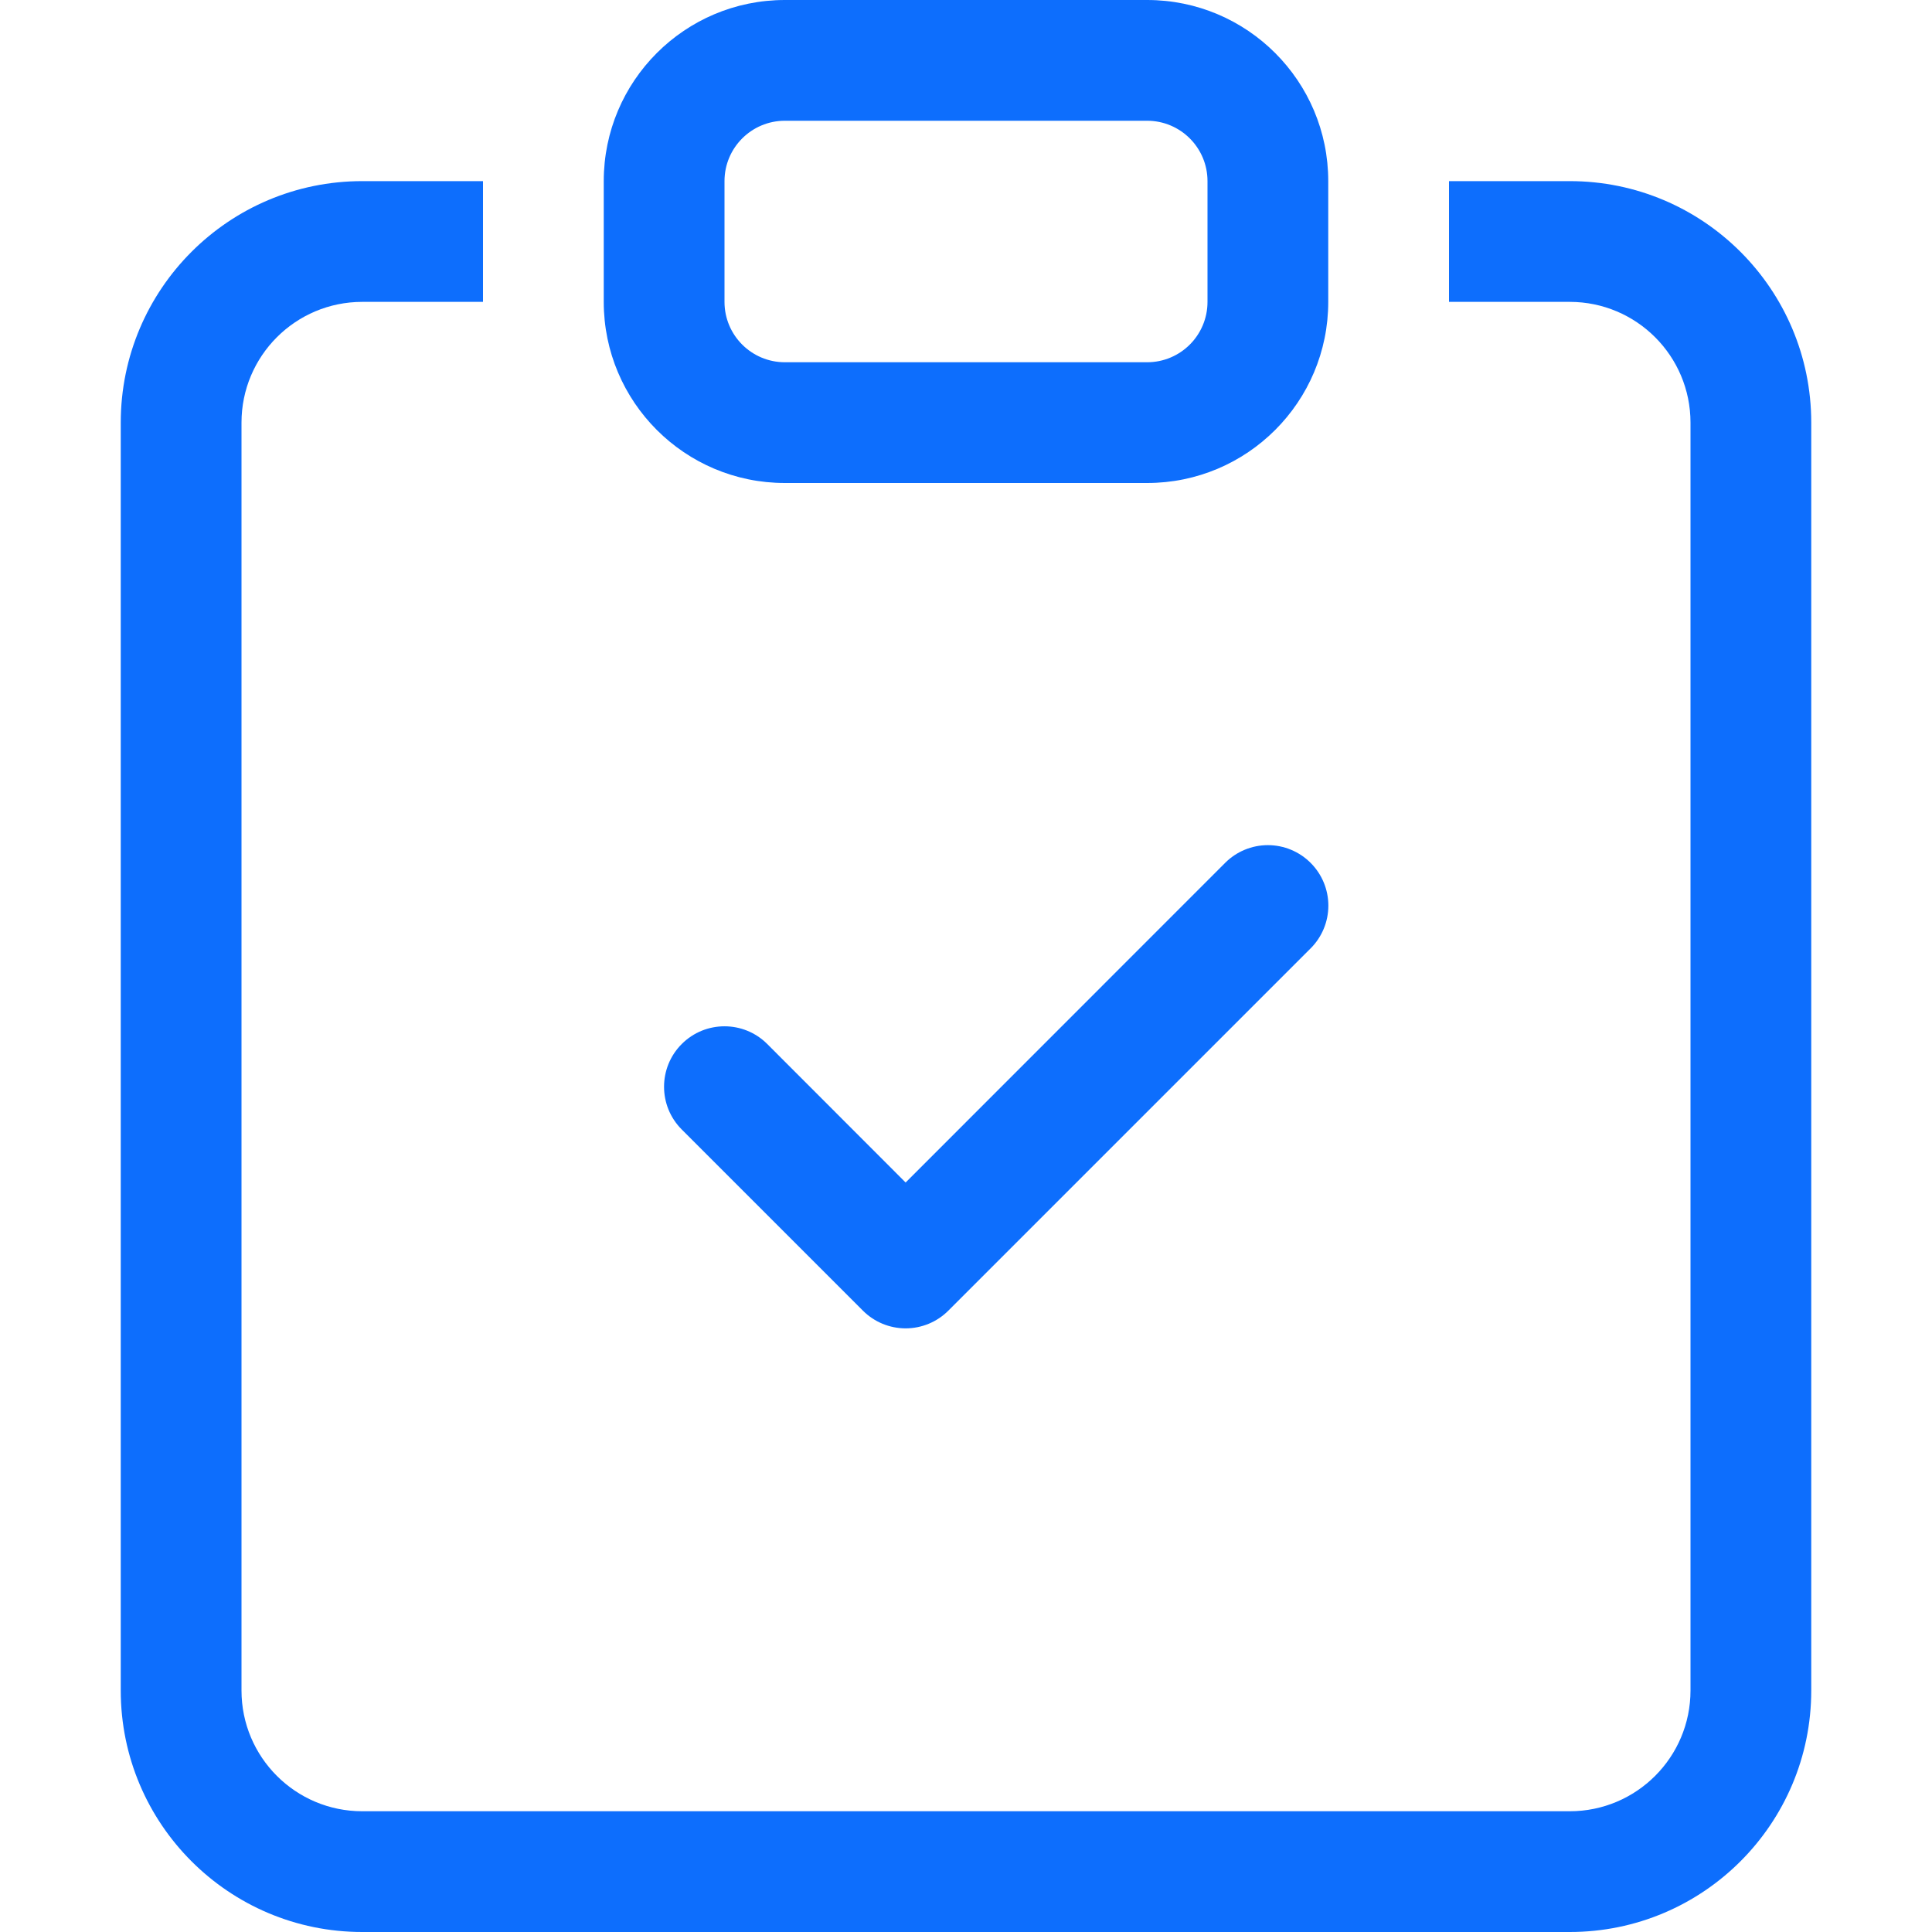
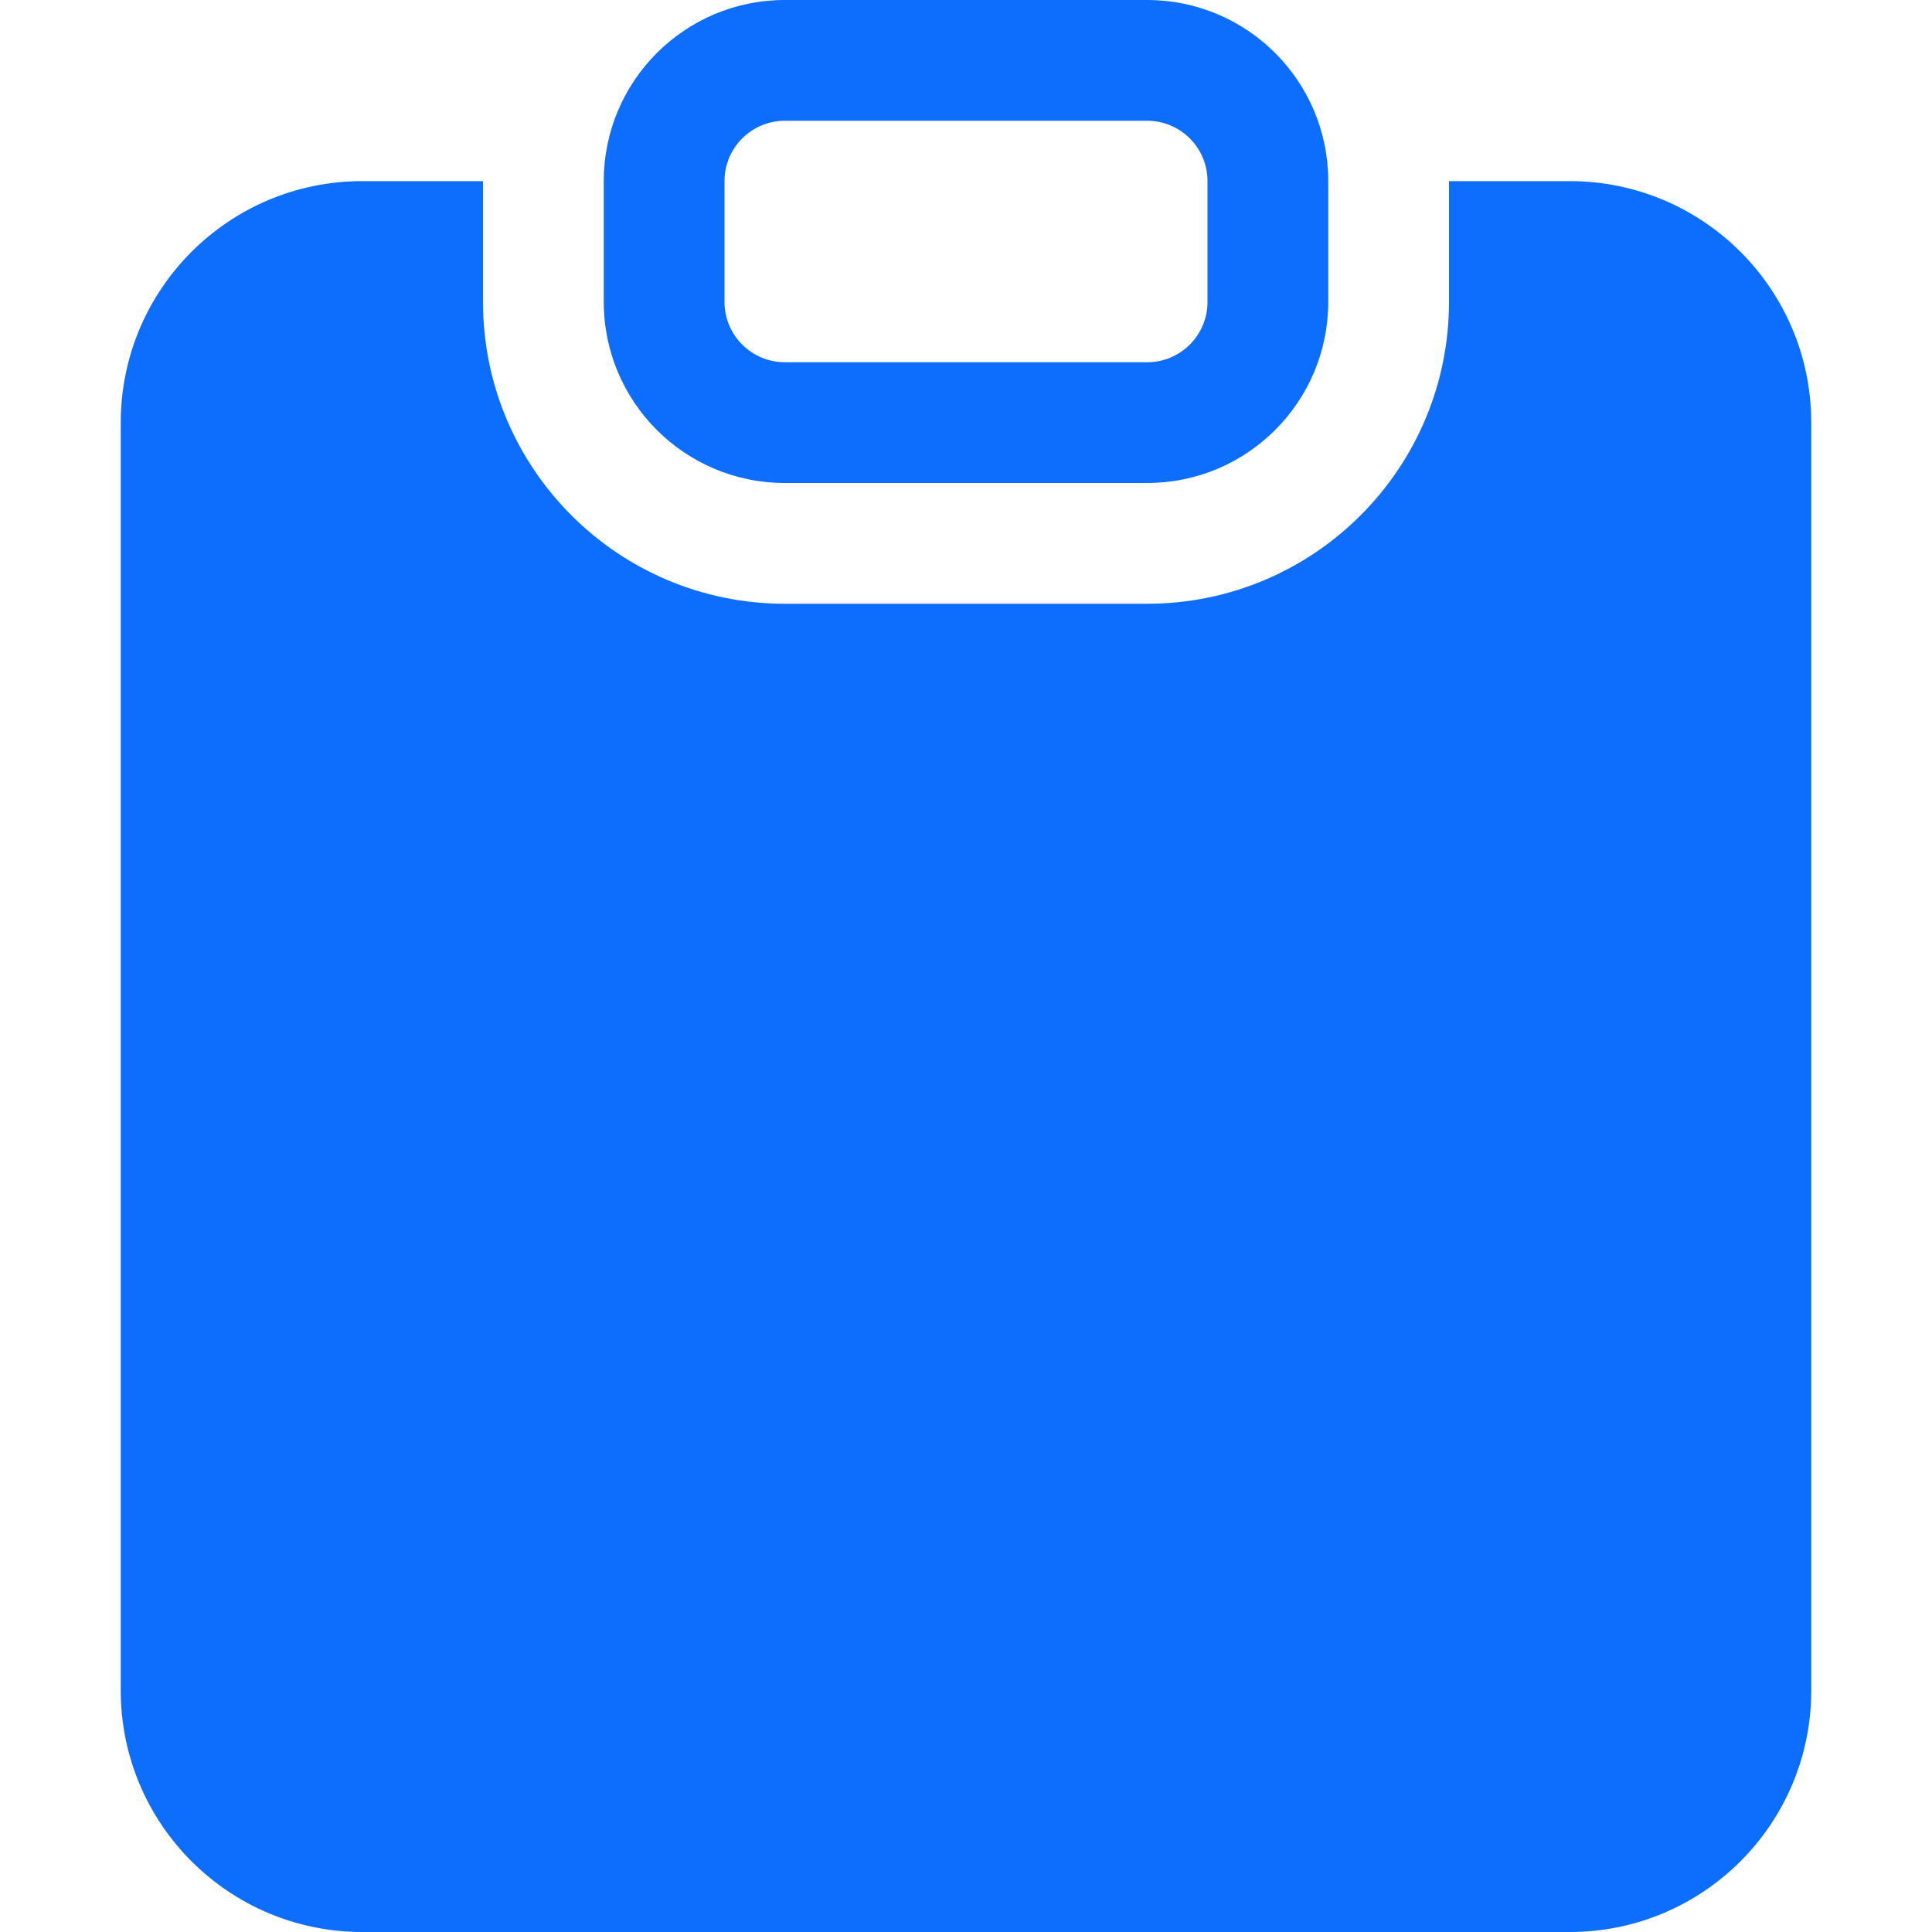
- <svg xmlns="http://www.w3.org/2000/svg" fill="#0d6efd" class="bi bi-clipboard-check" viewBox="0 0 16 16">
-   <path fill-rule="evenodd" d="M10.854 7.146a.5.5 0 0 1 0 .708l-3 3a.5.5 0 0 1-.708 0l-1.5-1.5a.5.5 0 1 1 .708-.708L7.5 9.793l2.646-2.647a.5.5 0 0 1 .708 0z" />
-   <path d="M4 1.5H3a2 2 0 0 0-2 2V14a2 2 0 0 0 2 2h10a2 2 0 0 0 2-2V3.5a2 2 0 0 0-2-2h-1v1h1a1 1 0 0 1 1 1V14a1 1 0 0 1-1 1H3a1 1 0 0 1-1-1V3.5a1 1 0 0 1 1-1h1v-1z" />
-   <path d="M9.5 1a.5.5 0 0 1 .5.5v1a.5.5 0 0 1-.5.5h-3a.5.5 0 0 1-.5-.5v-1a.5.5 0 0 1 .5-.5h3zm-3-1A1.5 1.5 0 0 0 5 1.5v1A1.5 1.5 0 0 0 6.5 4h3A1.5 1.5 0 0 0 11 2.5v-1A1.5 1.5 0 0 0 9.5 0h-3z" />
+ <svg xmlns="http://www.w3.org/2000/svg" fill="#0d6efd" class="bi bi-clipboard-fill" viewBox="0 0 16 16">
+   <path fill-rule="evenodd" d="M10 1.5a.5.5 0 0 0-.5-.5h-3a.5.5 0 0 0-.5.5v1a.5.5 0 0 0 .5.5h3a.5.5 0 0 0 .5-.5v-1Zm-5 0A1.5 1.5 0 0 1 6.5 0h3A1.5 1.5 0 0 1 11 1.5v1A1.5 1.5 0 0 1 9.5 4h-3A1.5 1.5 0 0 1 5 2.5v-1Zm-2 0h1v1A2.5 2.5 0 0 0 6.5 5h3A2.5 2.5 0 0 0 12 2.5v-1h1a2 2 0 0 1 2 2V14a2 2 0 0 1-2 2H3a2 2 0 0 1-2-2V3.5a2 2 0 0 1 2-2Z" />
</svg>
